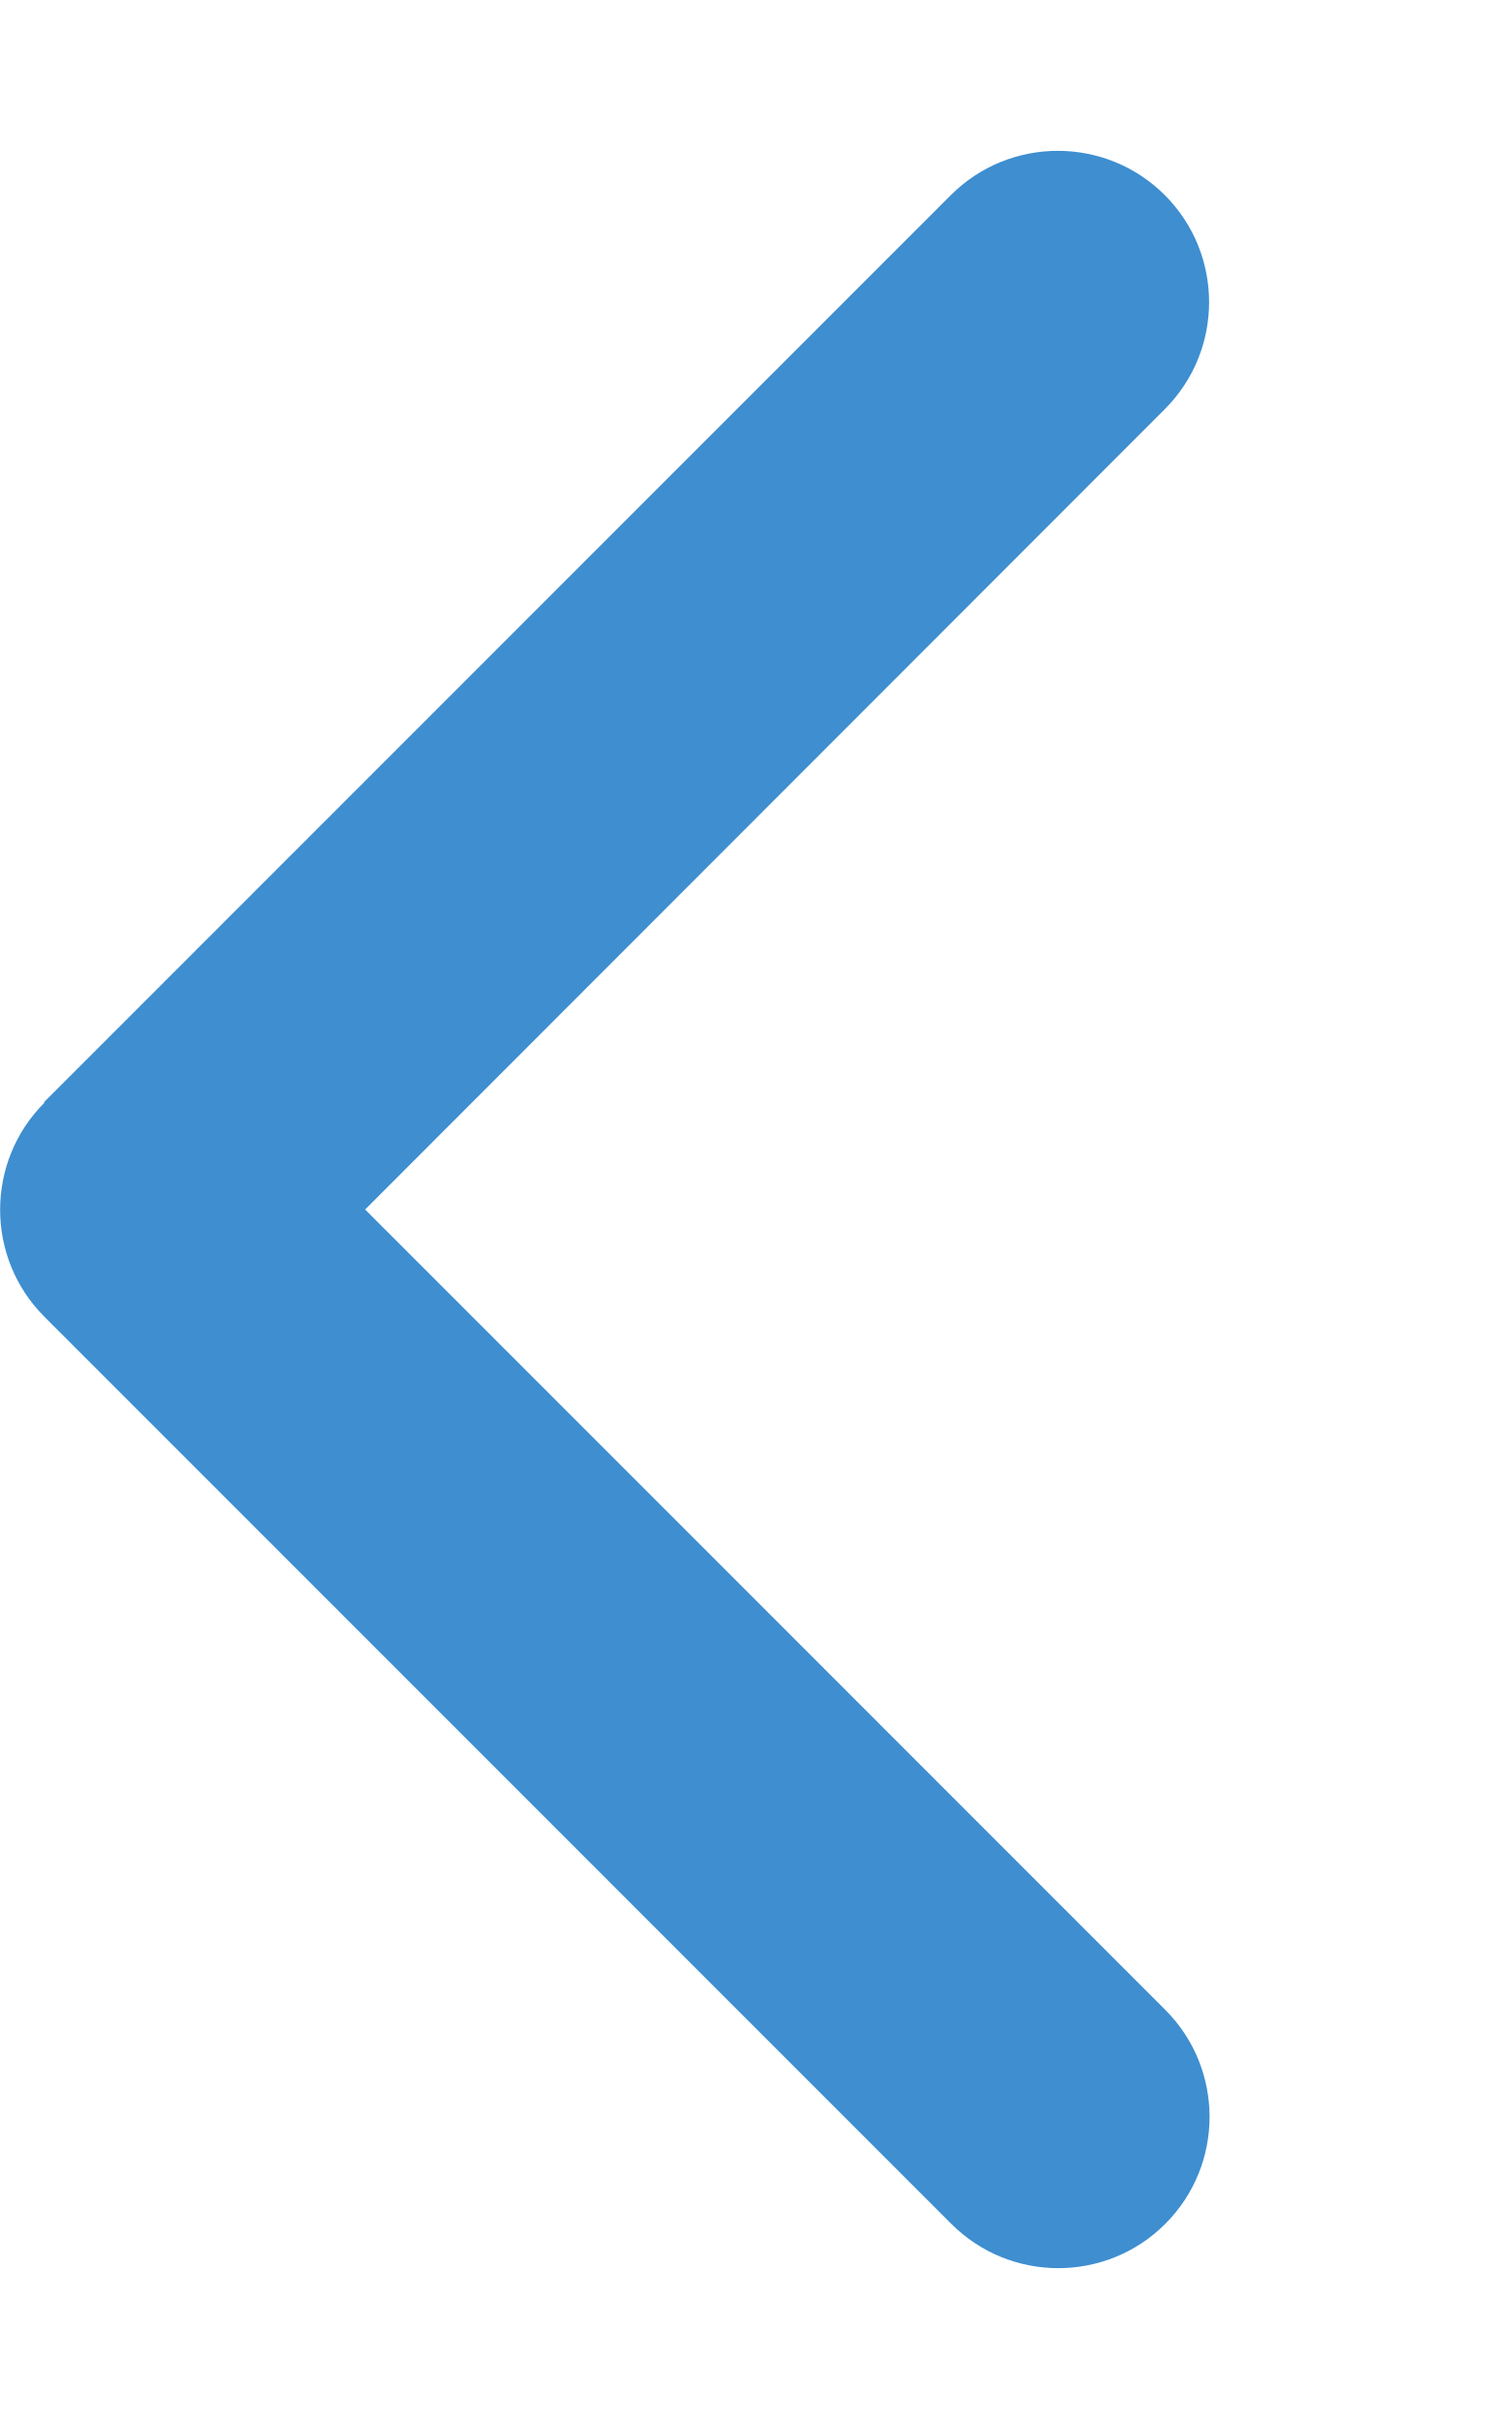
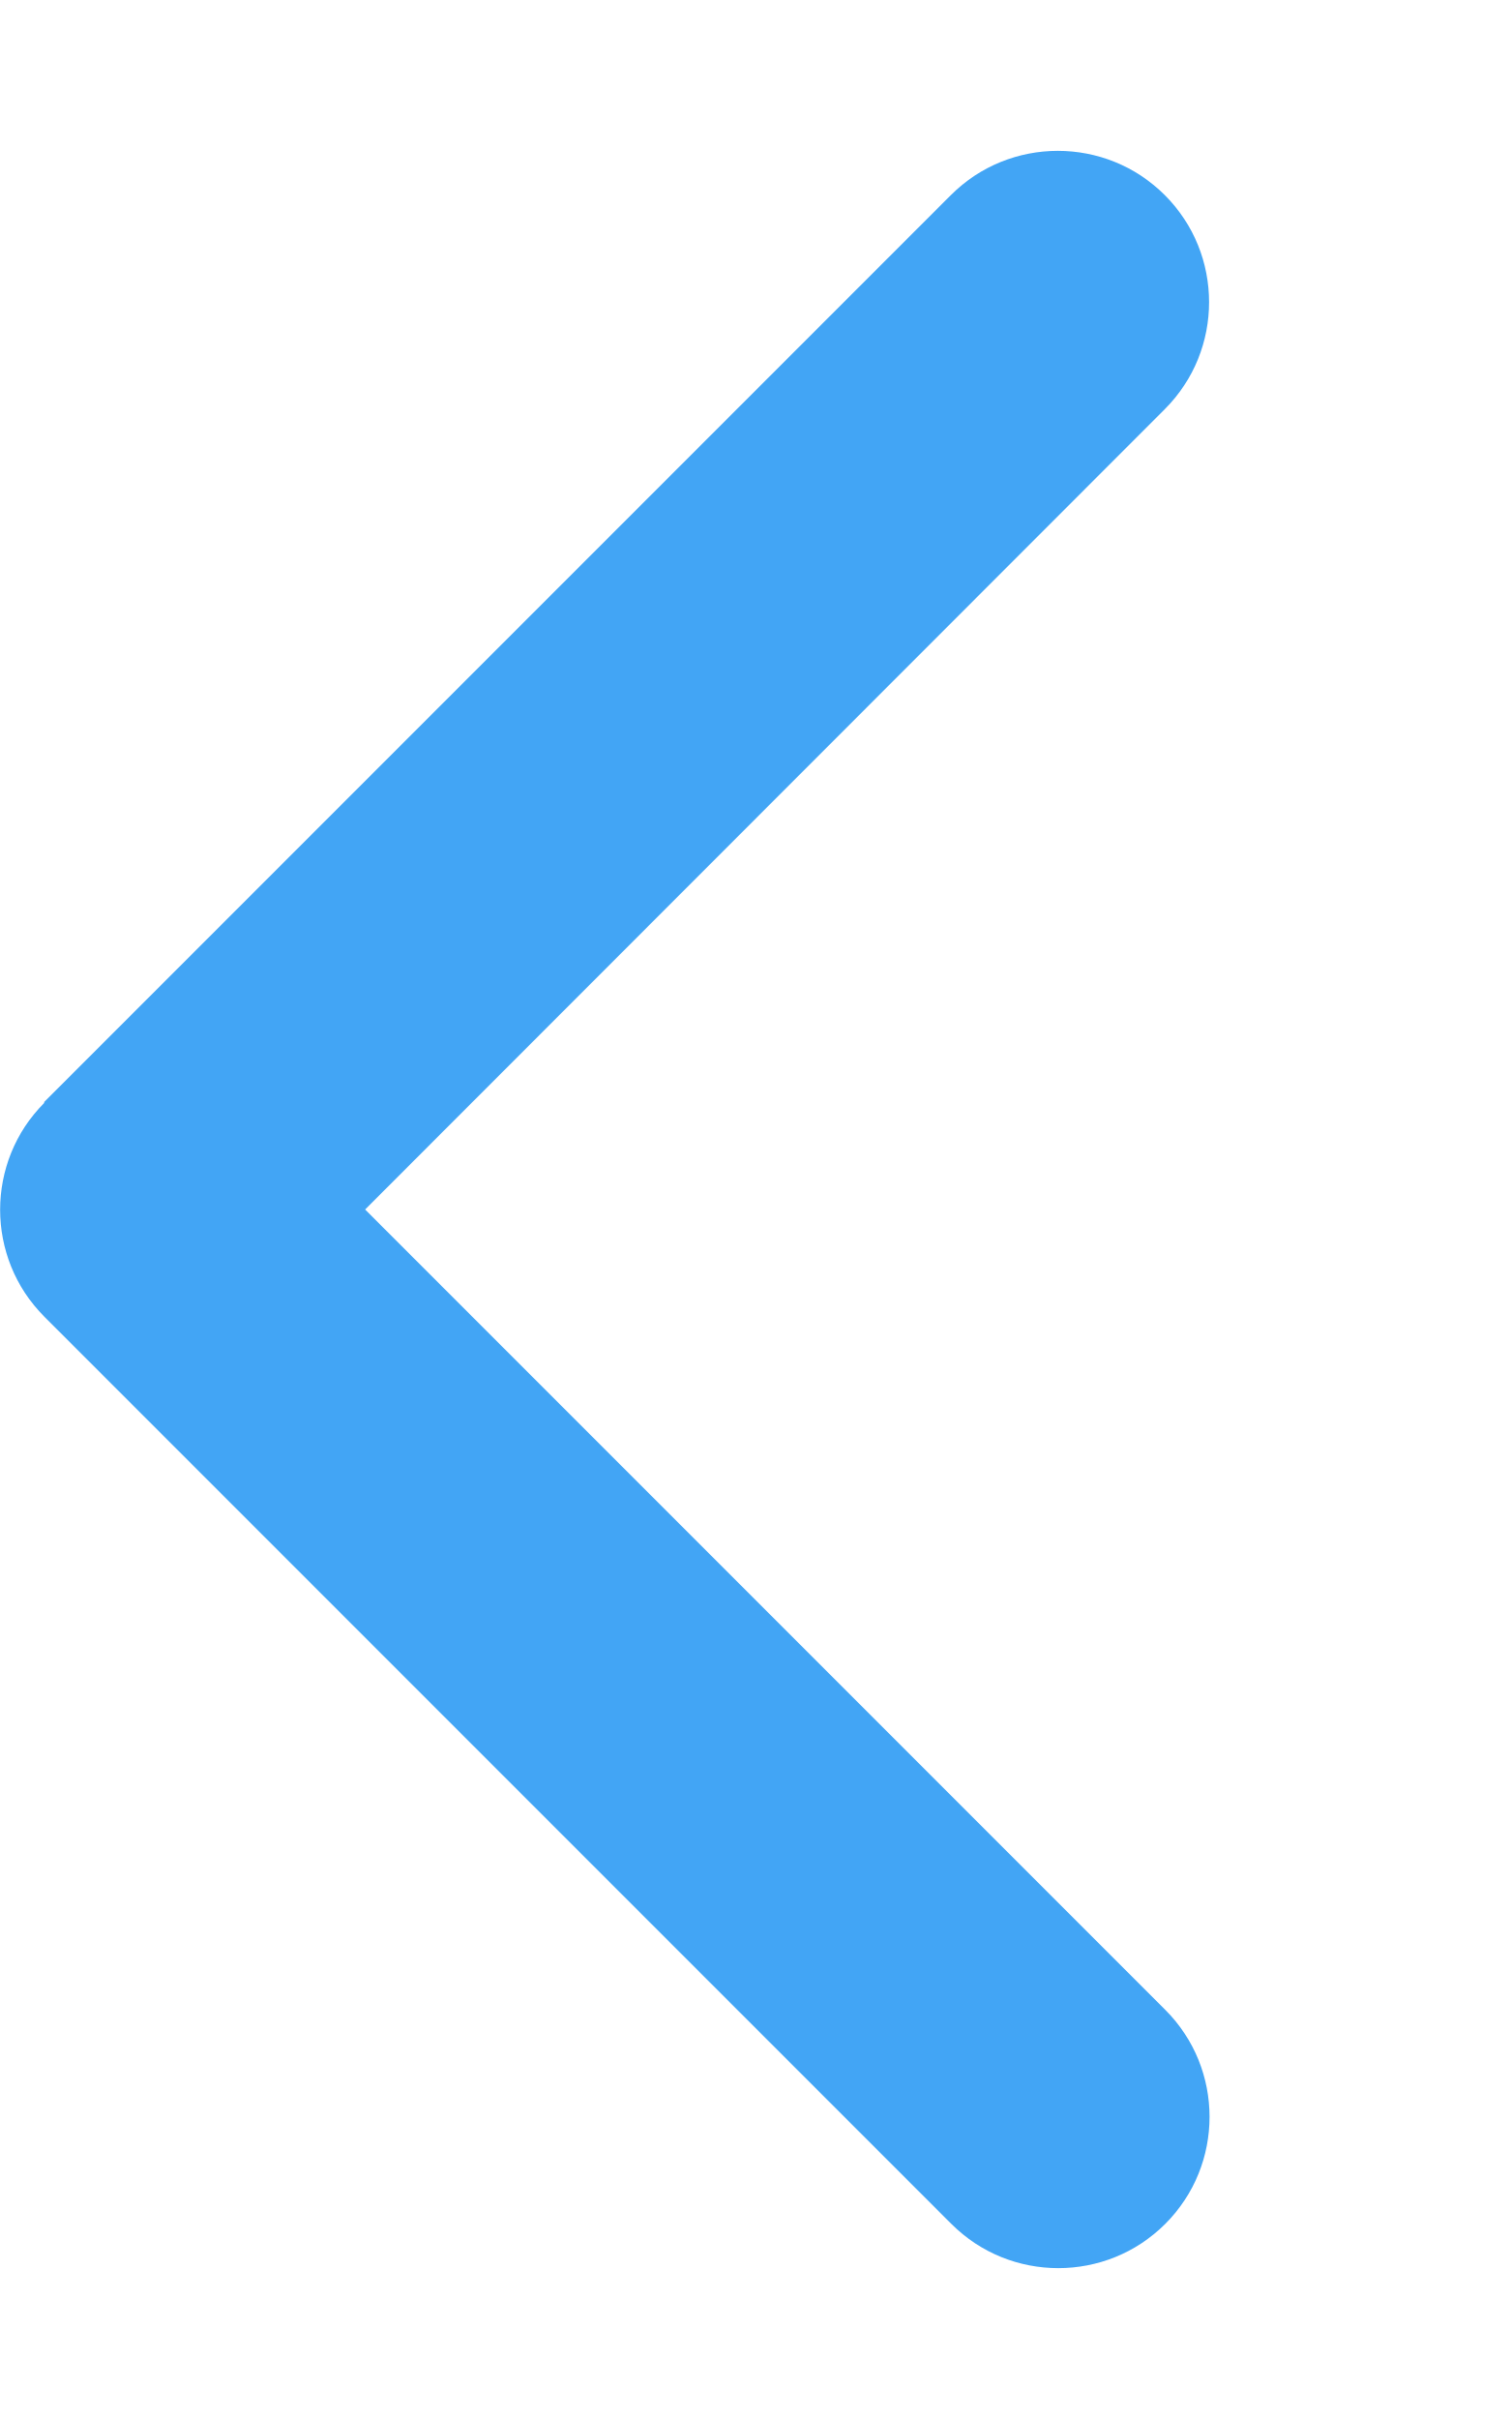
- <svg xmlns="http://www.w3.org/2000/svg" fill="#3e8ed0" height="24" viewBox="0 0 320 512">
+ <svg xmlns="http://www.w3.org/2000/svg" fill="#42A5F5" height="24" viewBox="0 0 320 512">
  <path d="M9.4 233.4c-12.5 12.5-12.5 32.8 0 45.3l192 192c12.5 12.5 32.8 12.5 45.3 0s12.5-32.8 0-45.3L77.3 256 246.6 86.6c12.5-12.5 12.5-32.8 0-45.3s-32.8-12.5-45.3 0l-192 192z" />
</svg>
